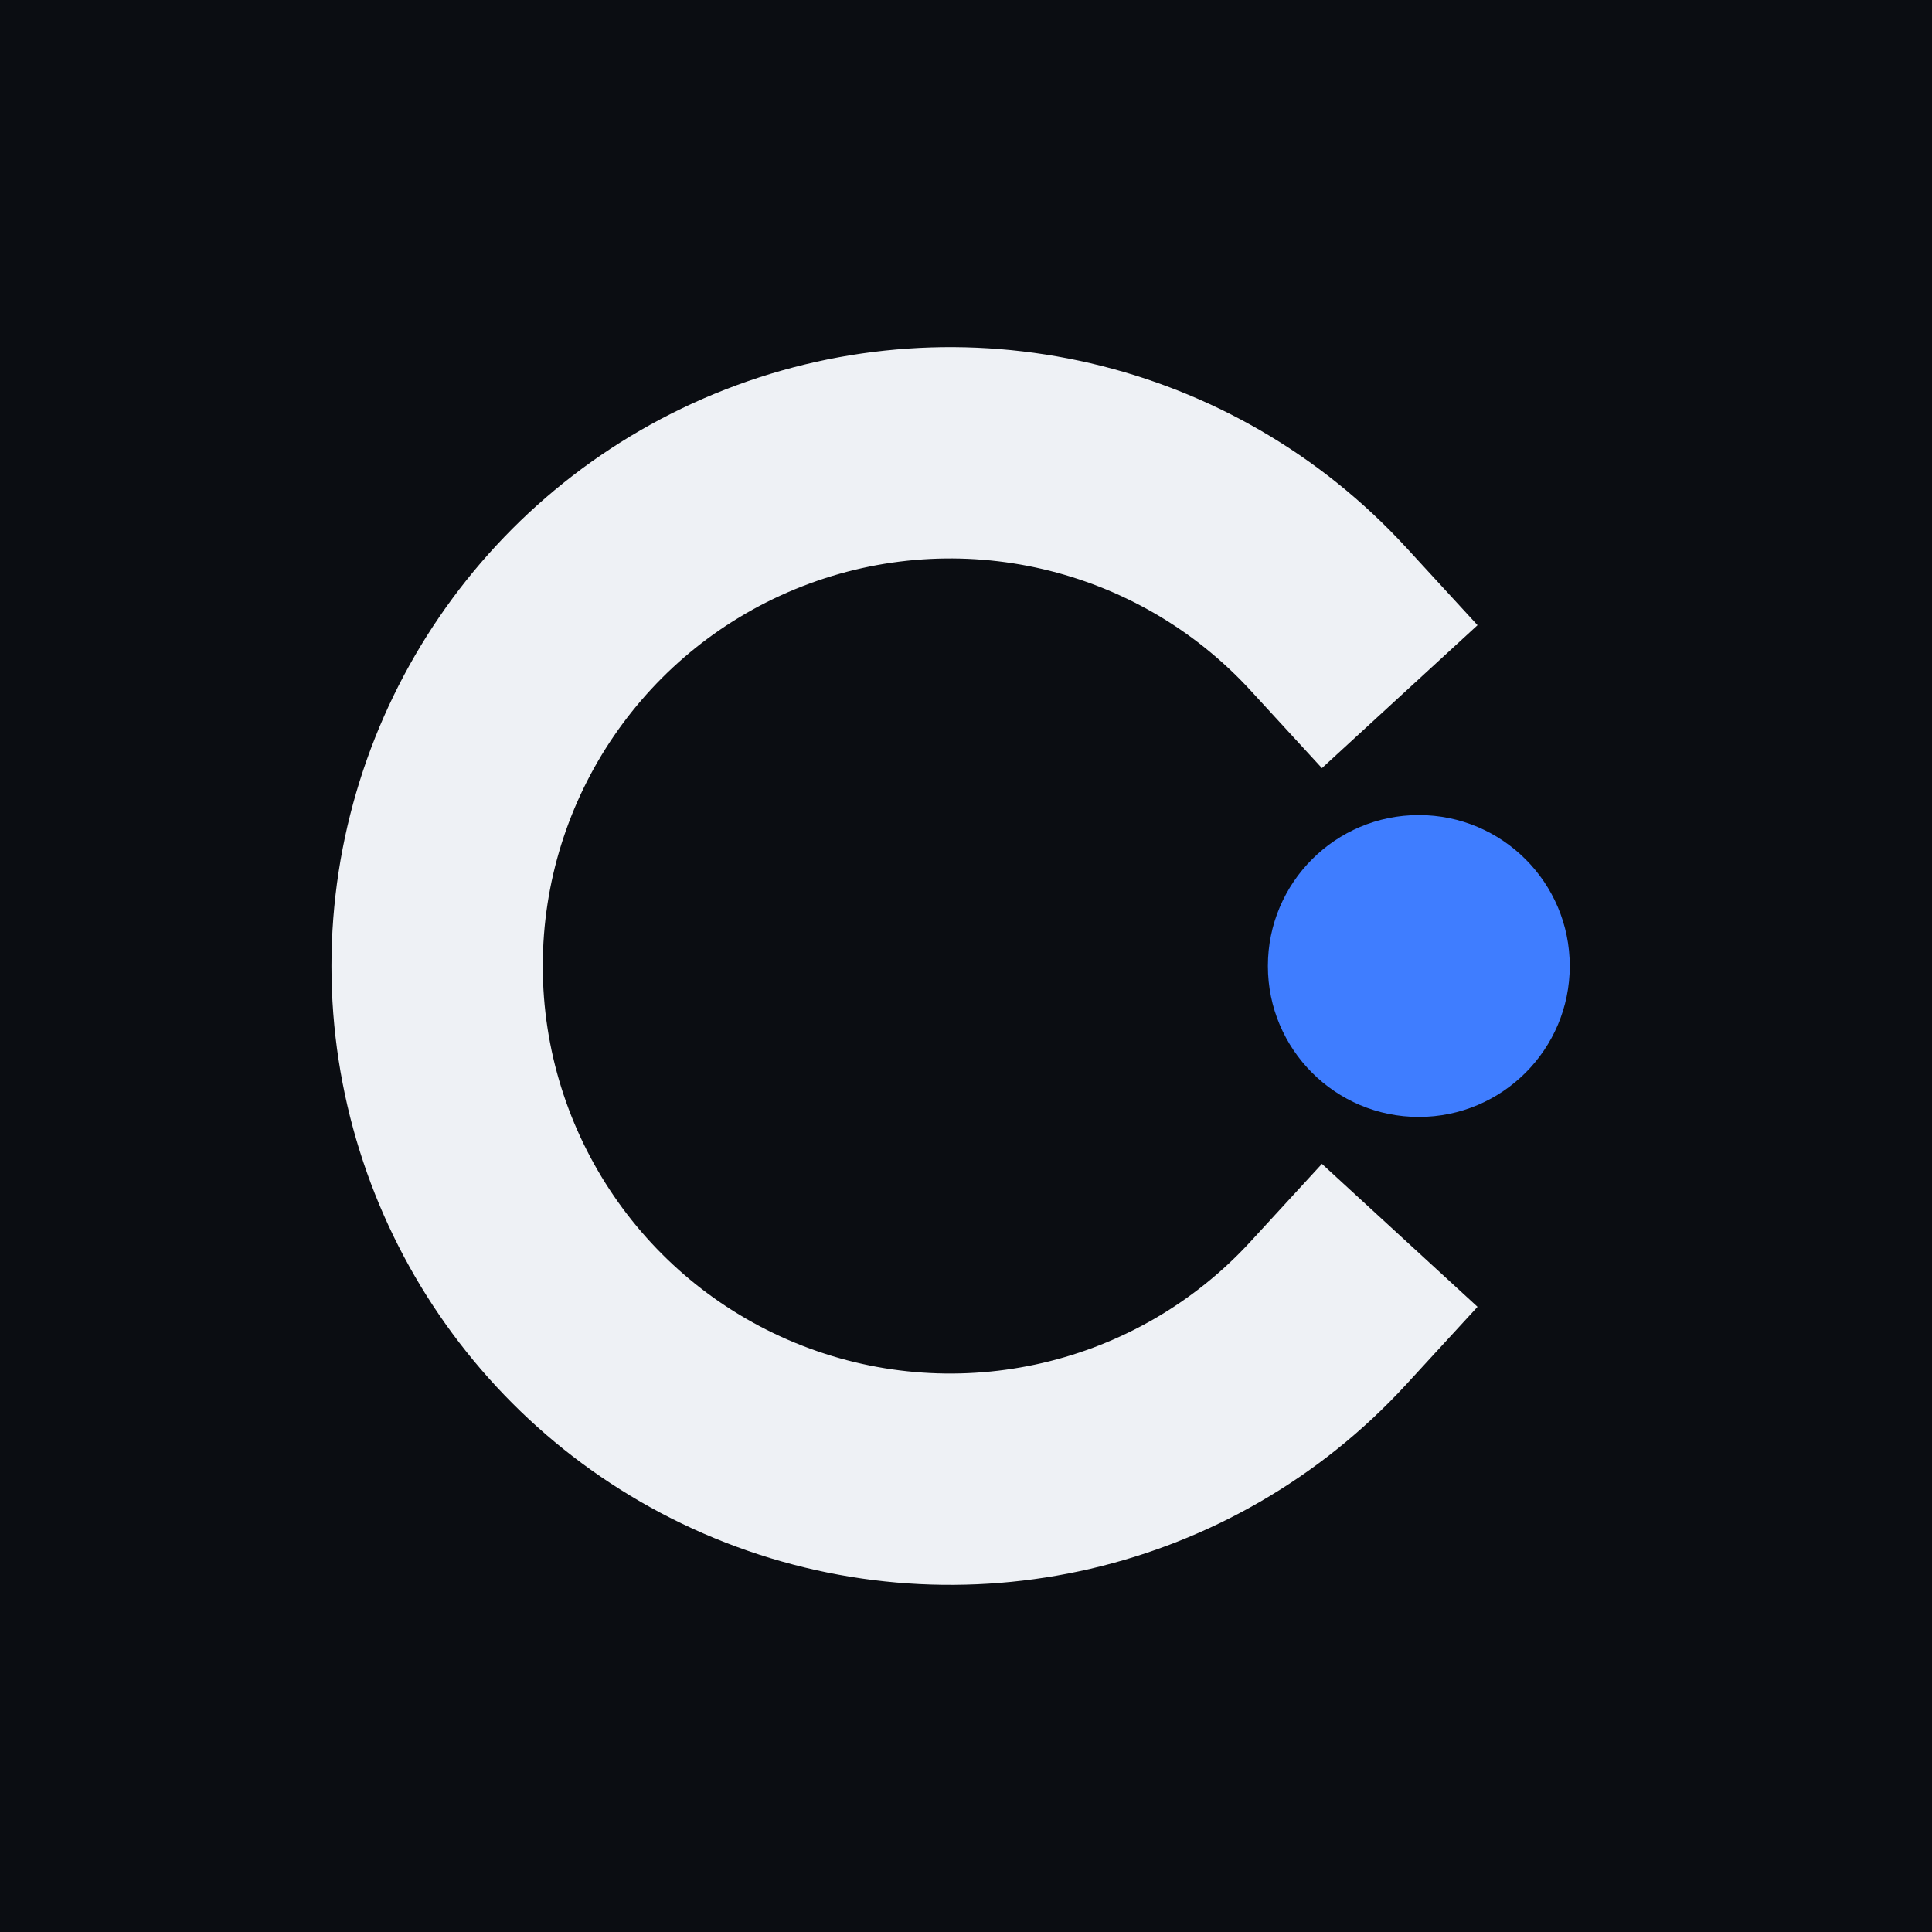
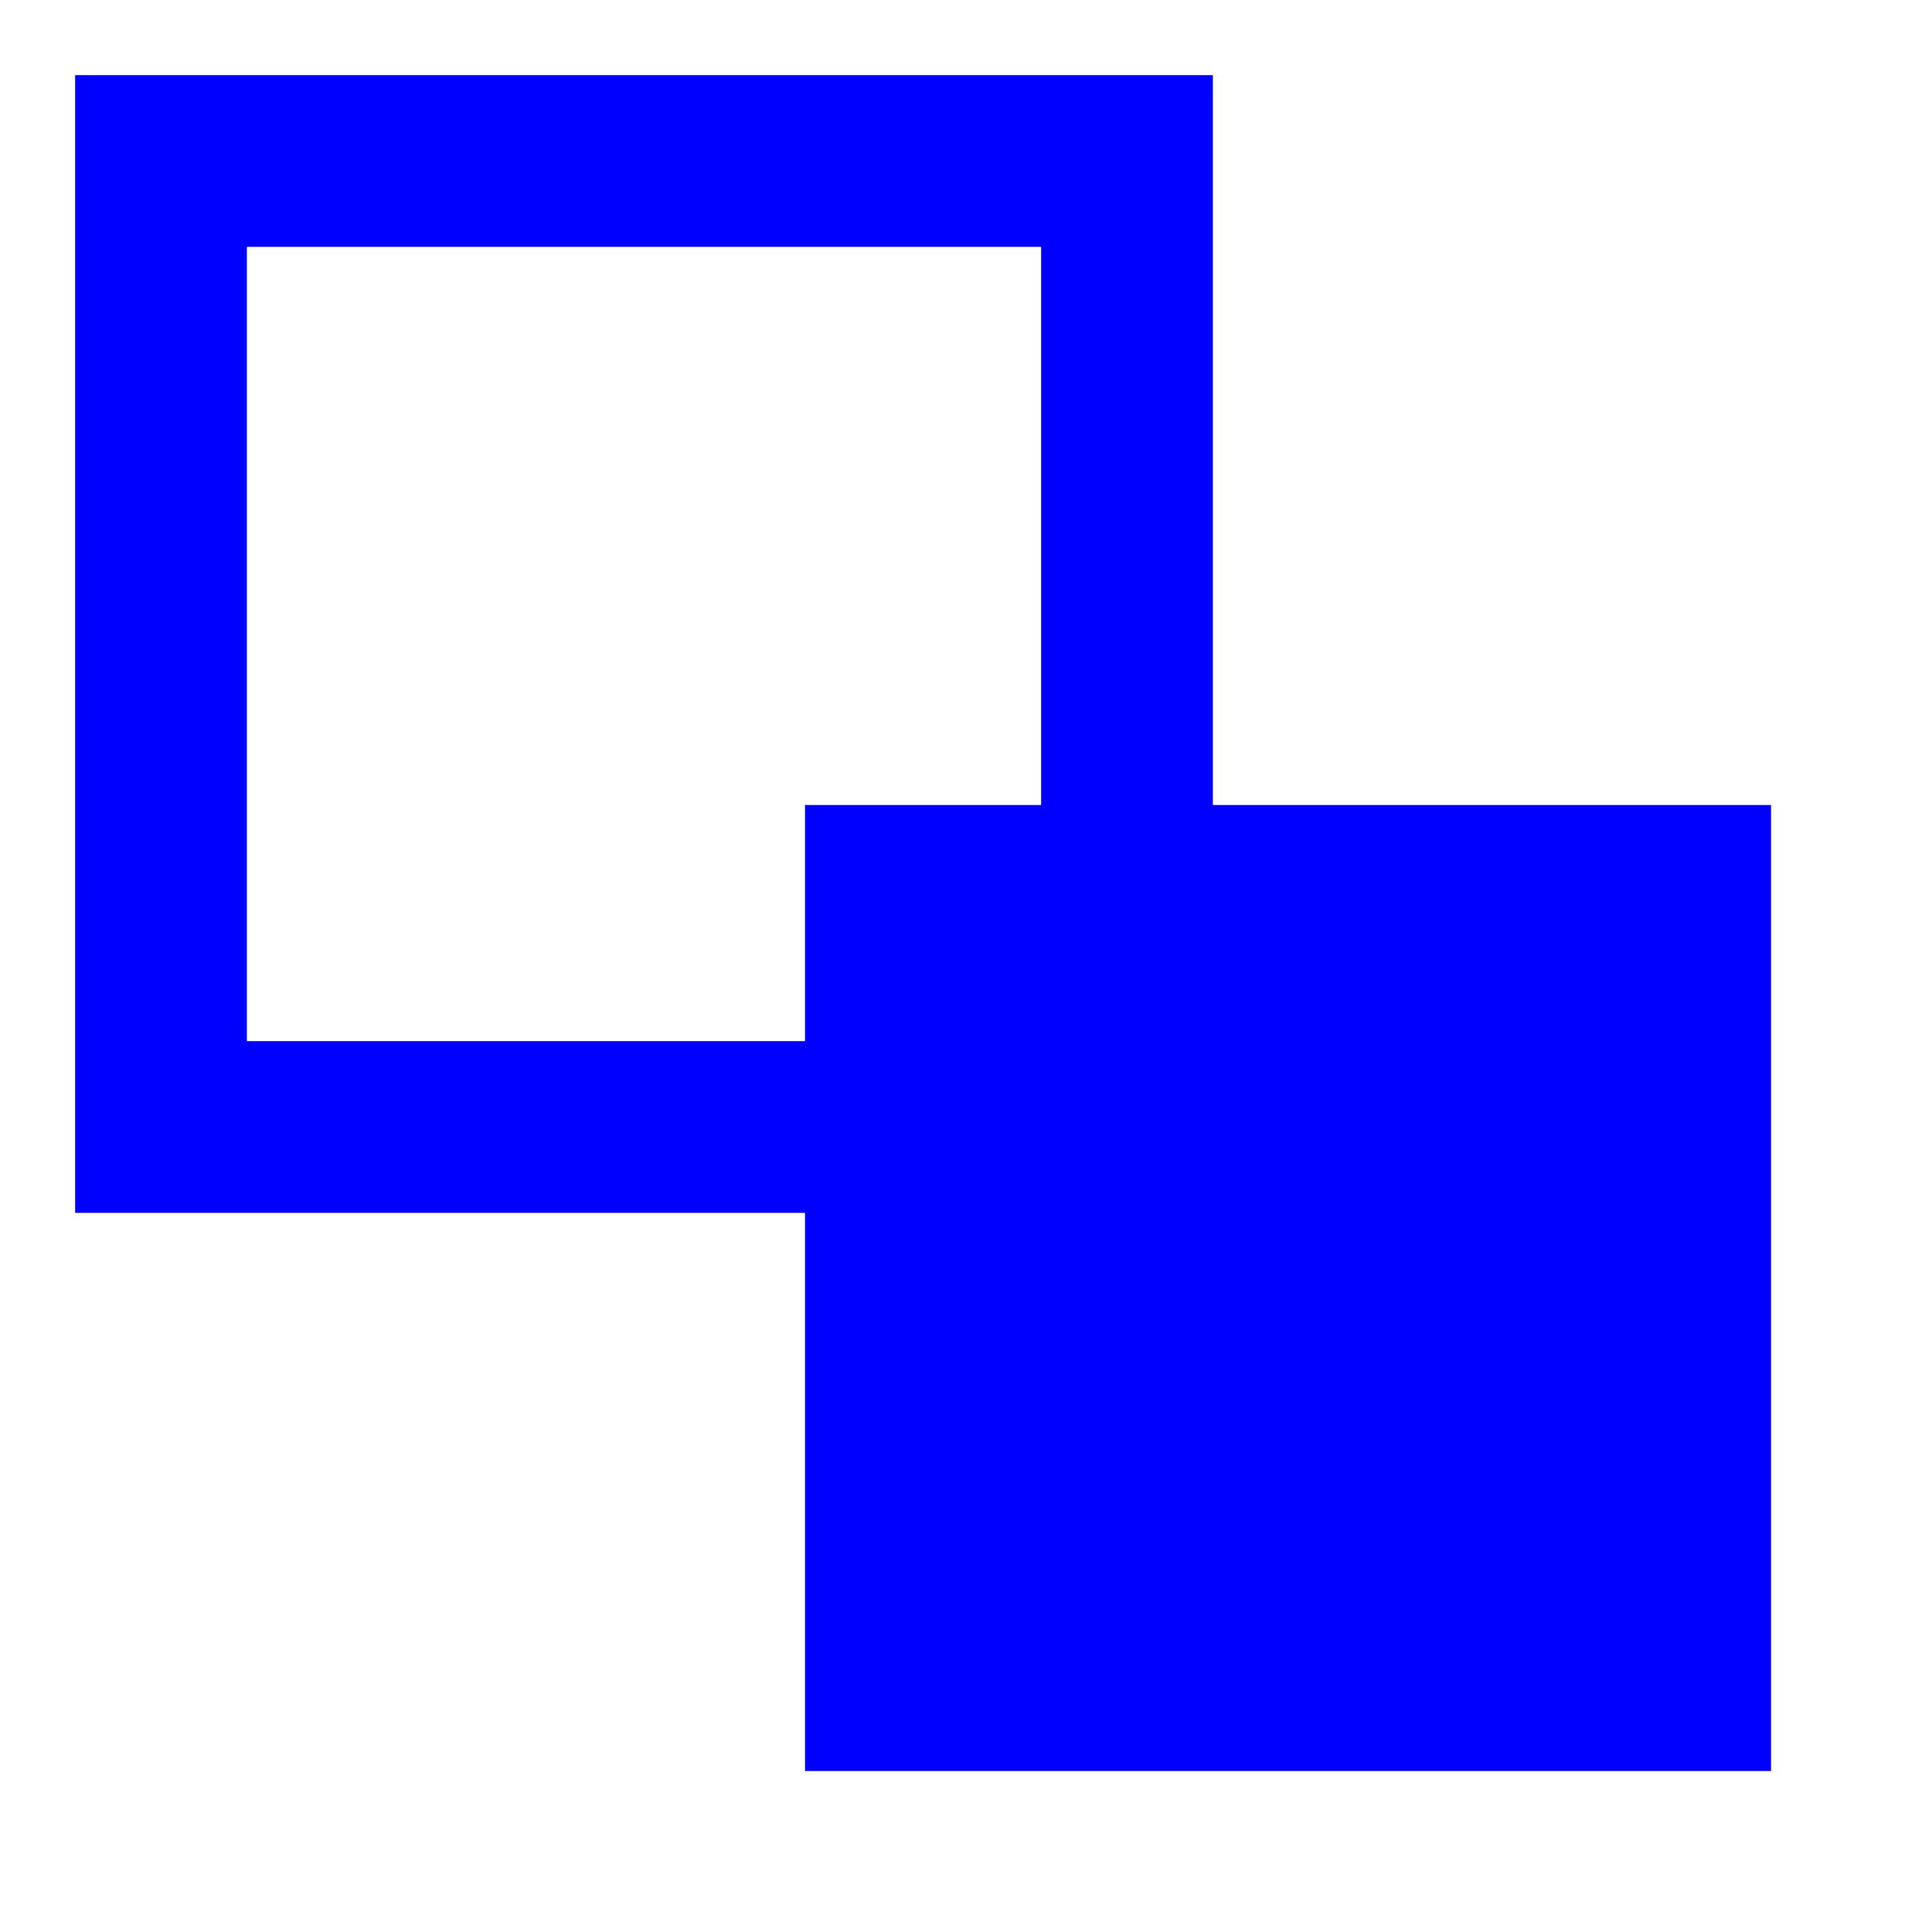
- <svg xmlns="http://www.w3.org/2000/svg" viewBox="0 0 64 64" width="64" height="64">
-   <rect width="64" height="64" fill="#0b0d12" />
-   <path d="M44 20.5a17 17 0 1 0 0 23" fill="none" stroke="#eef1f5" stroke-width="7" stroke-linecap="square" />
-   <circle cx="47" cy="32" r="5" fill="#3f7dff" />
+ <svg xmlns="http://www.w3.org/2000/svg" viewBox="0 0 18 18" fill="none">
+   <rect width="18" height="18" fill="#fff" />
+   <rect x="1.5" y="1.5" width="9" height="9" stroke="#0000FF" stroke-width="1.6" />
+   <rect x="7.5" y="7.5" width="9" height="9" fill="#0000FF" />
</svg>
